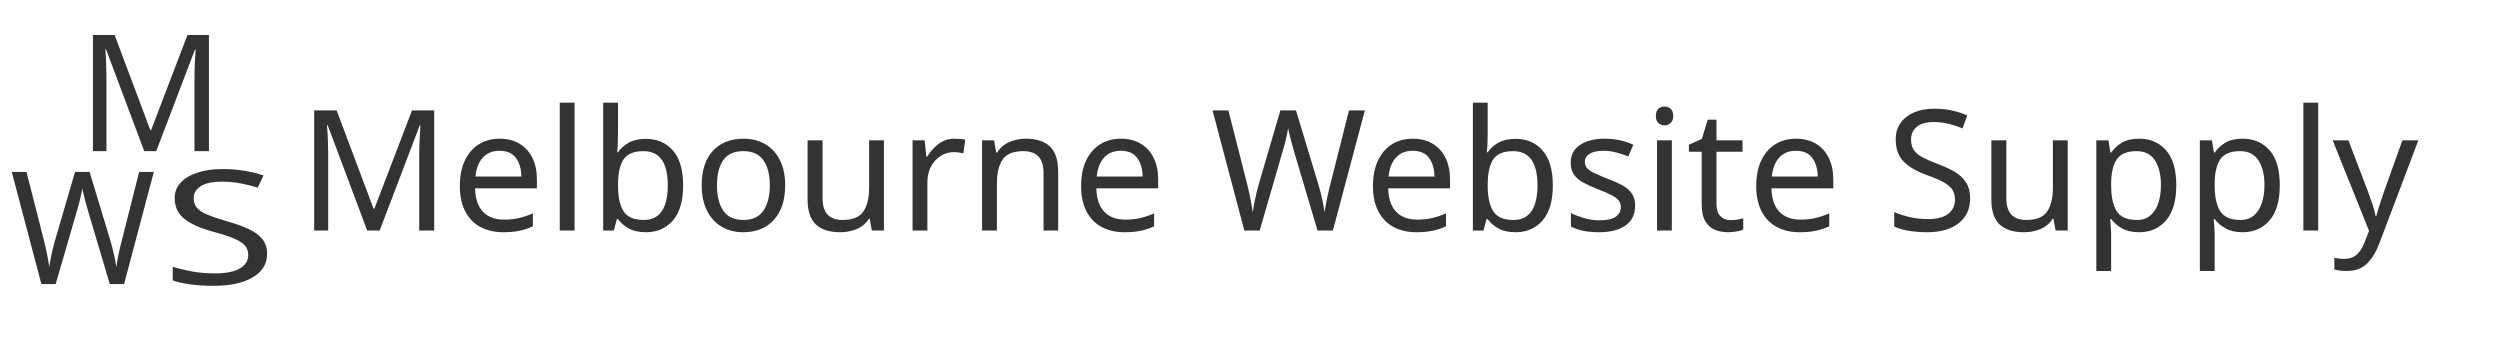
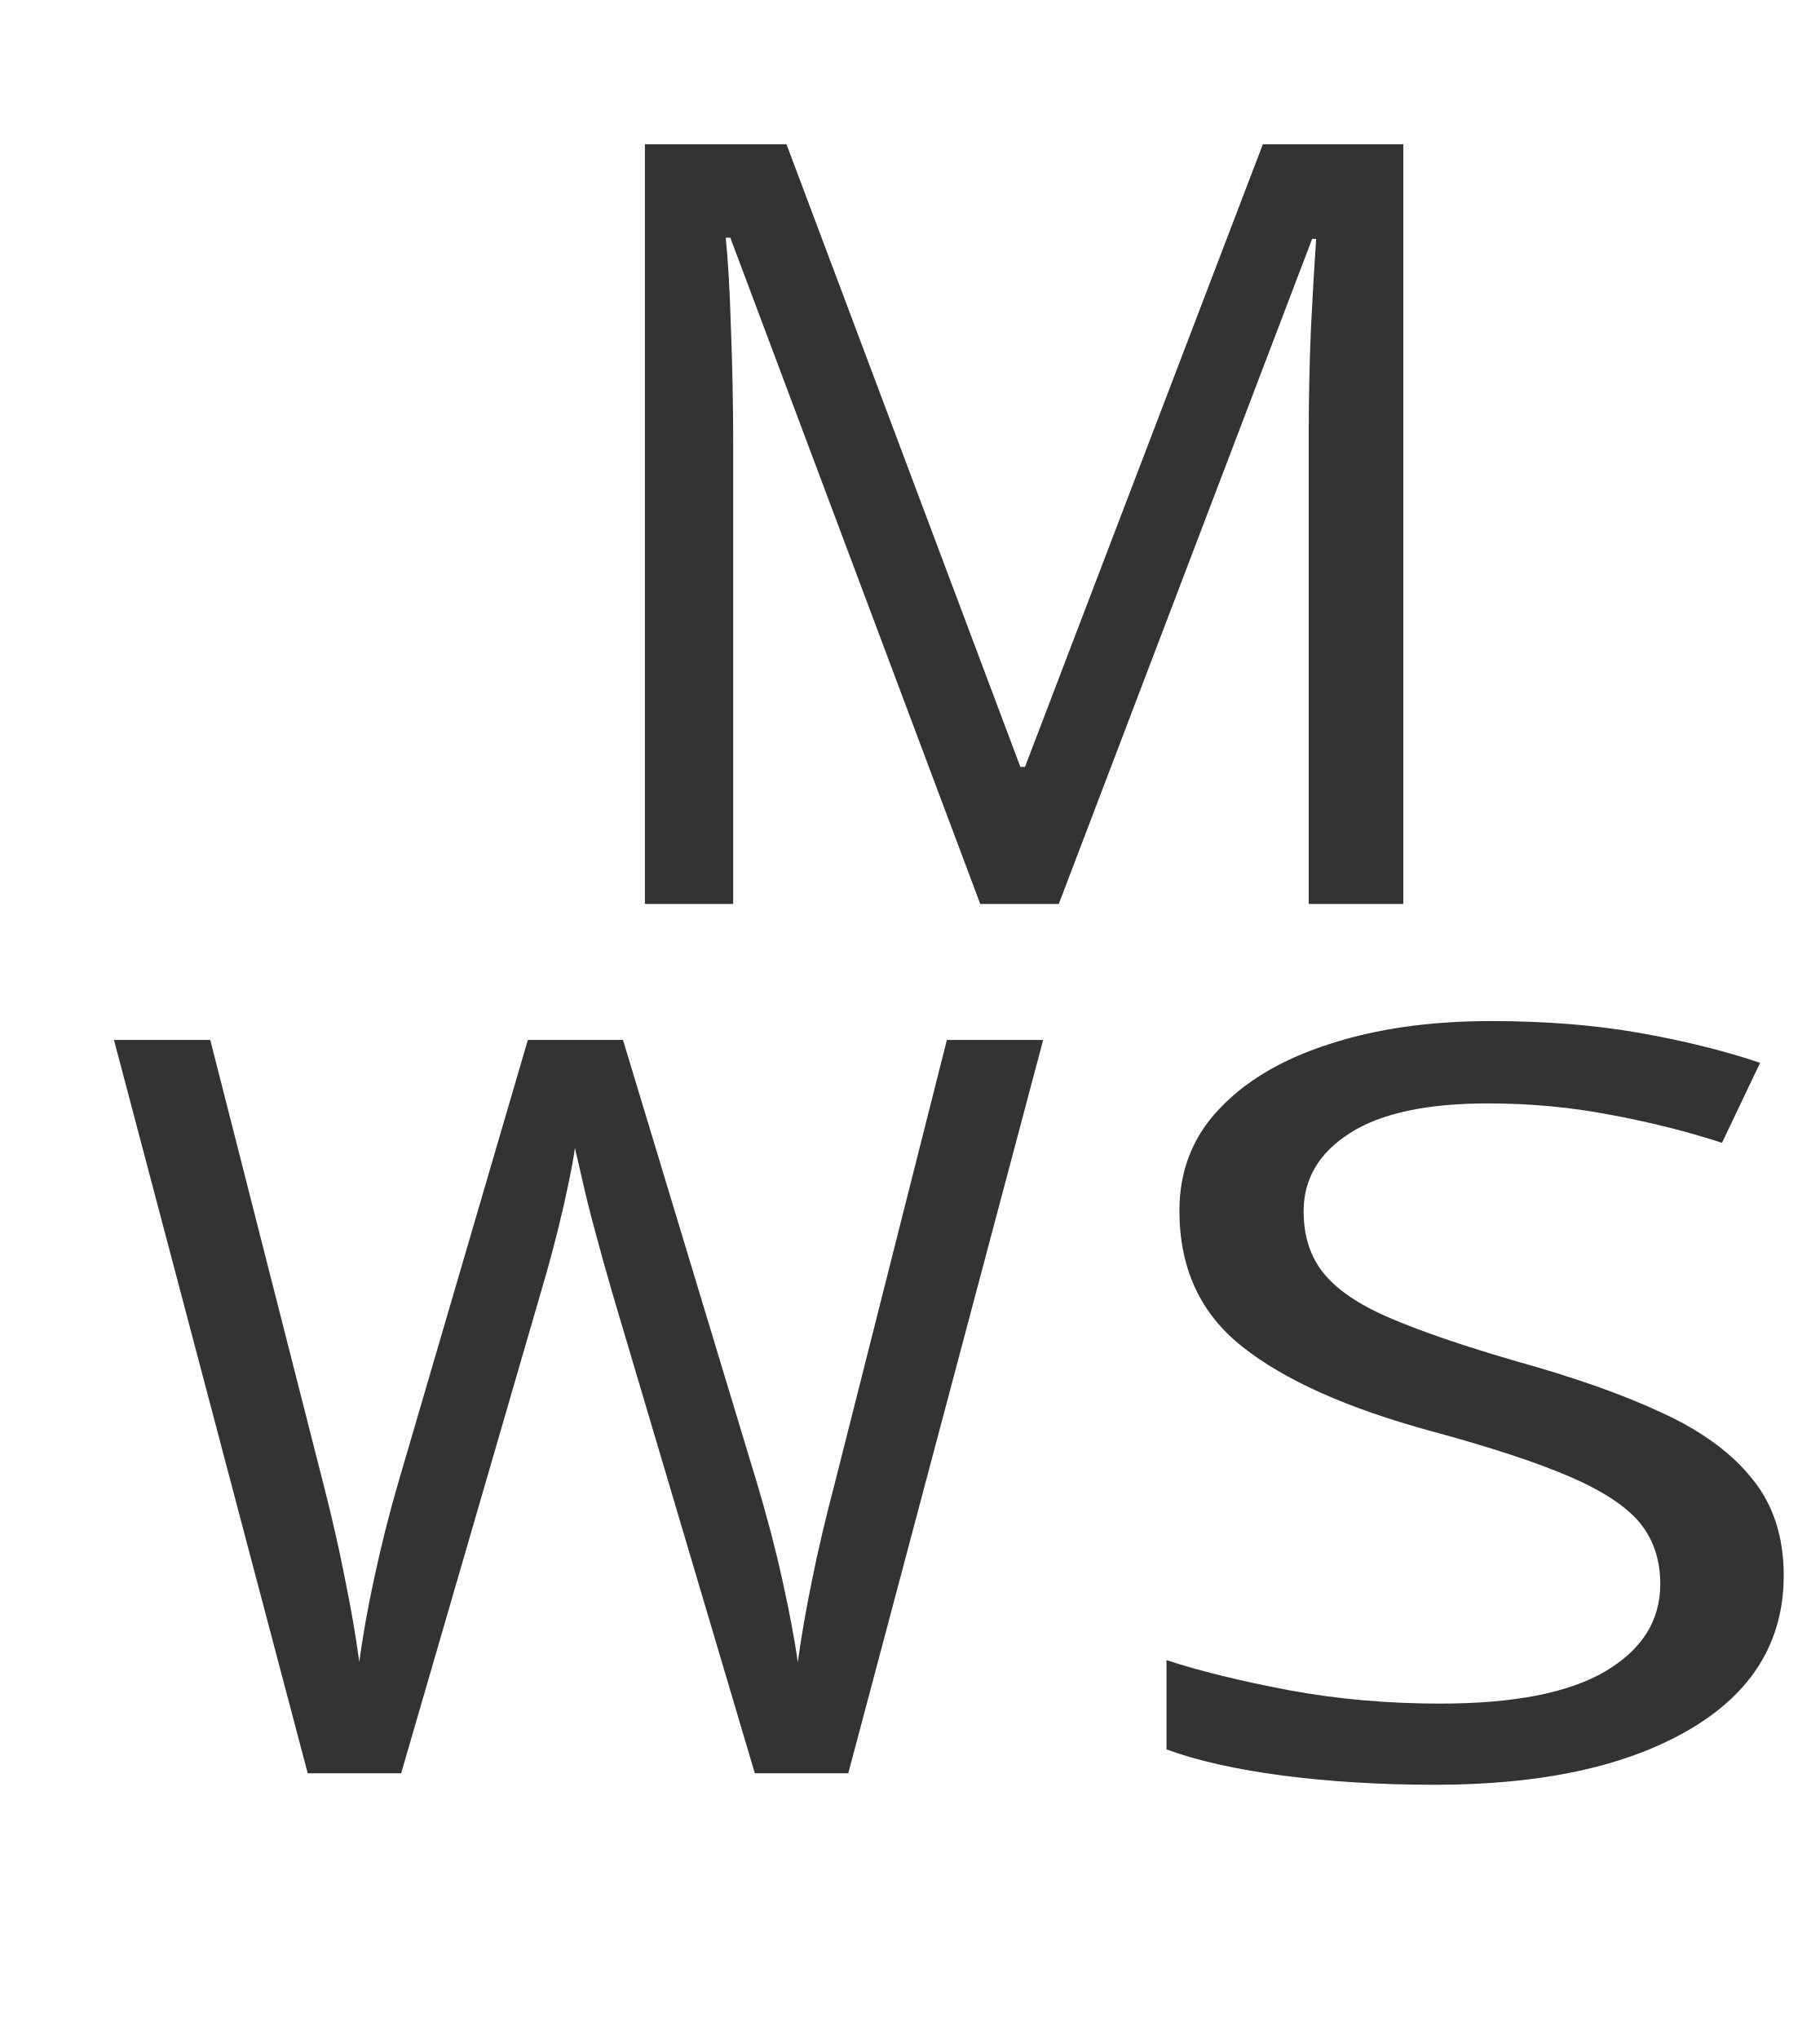
- <svg xmlns="http://www.w3.org/2000/svg" viewBox="46.881 185.3 445.586 60.374">
-   <text style="fill: rgb(51, 51, 51); font-family: 'Arial Rounded MT Bold'; font-size: 30px; white-space: pre;" x="99.971" y="226.395">Melbourne Website Supply</text>
-   <text style="white-space: pre; fill: rgb(51, 51, 51); font-family: Arial, sans-serif; font-size: 26px;" x="329.748" y="162.792"> </text>
+ <svg xmlns="http://www.w3.org/2000/svg" viewBox="45.87 187.605 49.592 55.566">
  <text style="fill: rgb(51, 51, 51); font-family: Phosphate; font-size: 29px; white-space: pre;" transform="matrix(1, 0, 0, 1, -77.39089, -35.40486)">
    <tspan x="138.029" y="247.645">M</tspan>
    <tspan x="138.029" dy="1em">​</tspan>
  </text>
  <text style="fill: rgb(51, 51, 51); font-family: Phosphate; font-size: 28px; white-space: pre;" x="48.633" y="235.931">W</text>
  <text style="fill: rgb(51, 51, 51); font-family: Phosphate; font-size: 28.023px; white-space: pre;" transform="matrix(1.329384, 0, 0, 1.01139, -24.17781, -2.215776)" x="75.189" y="235.494">S</text>
</svg>
